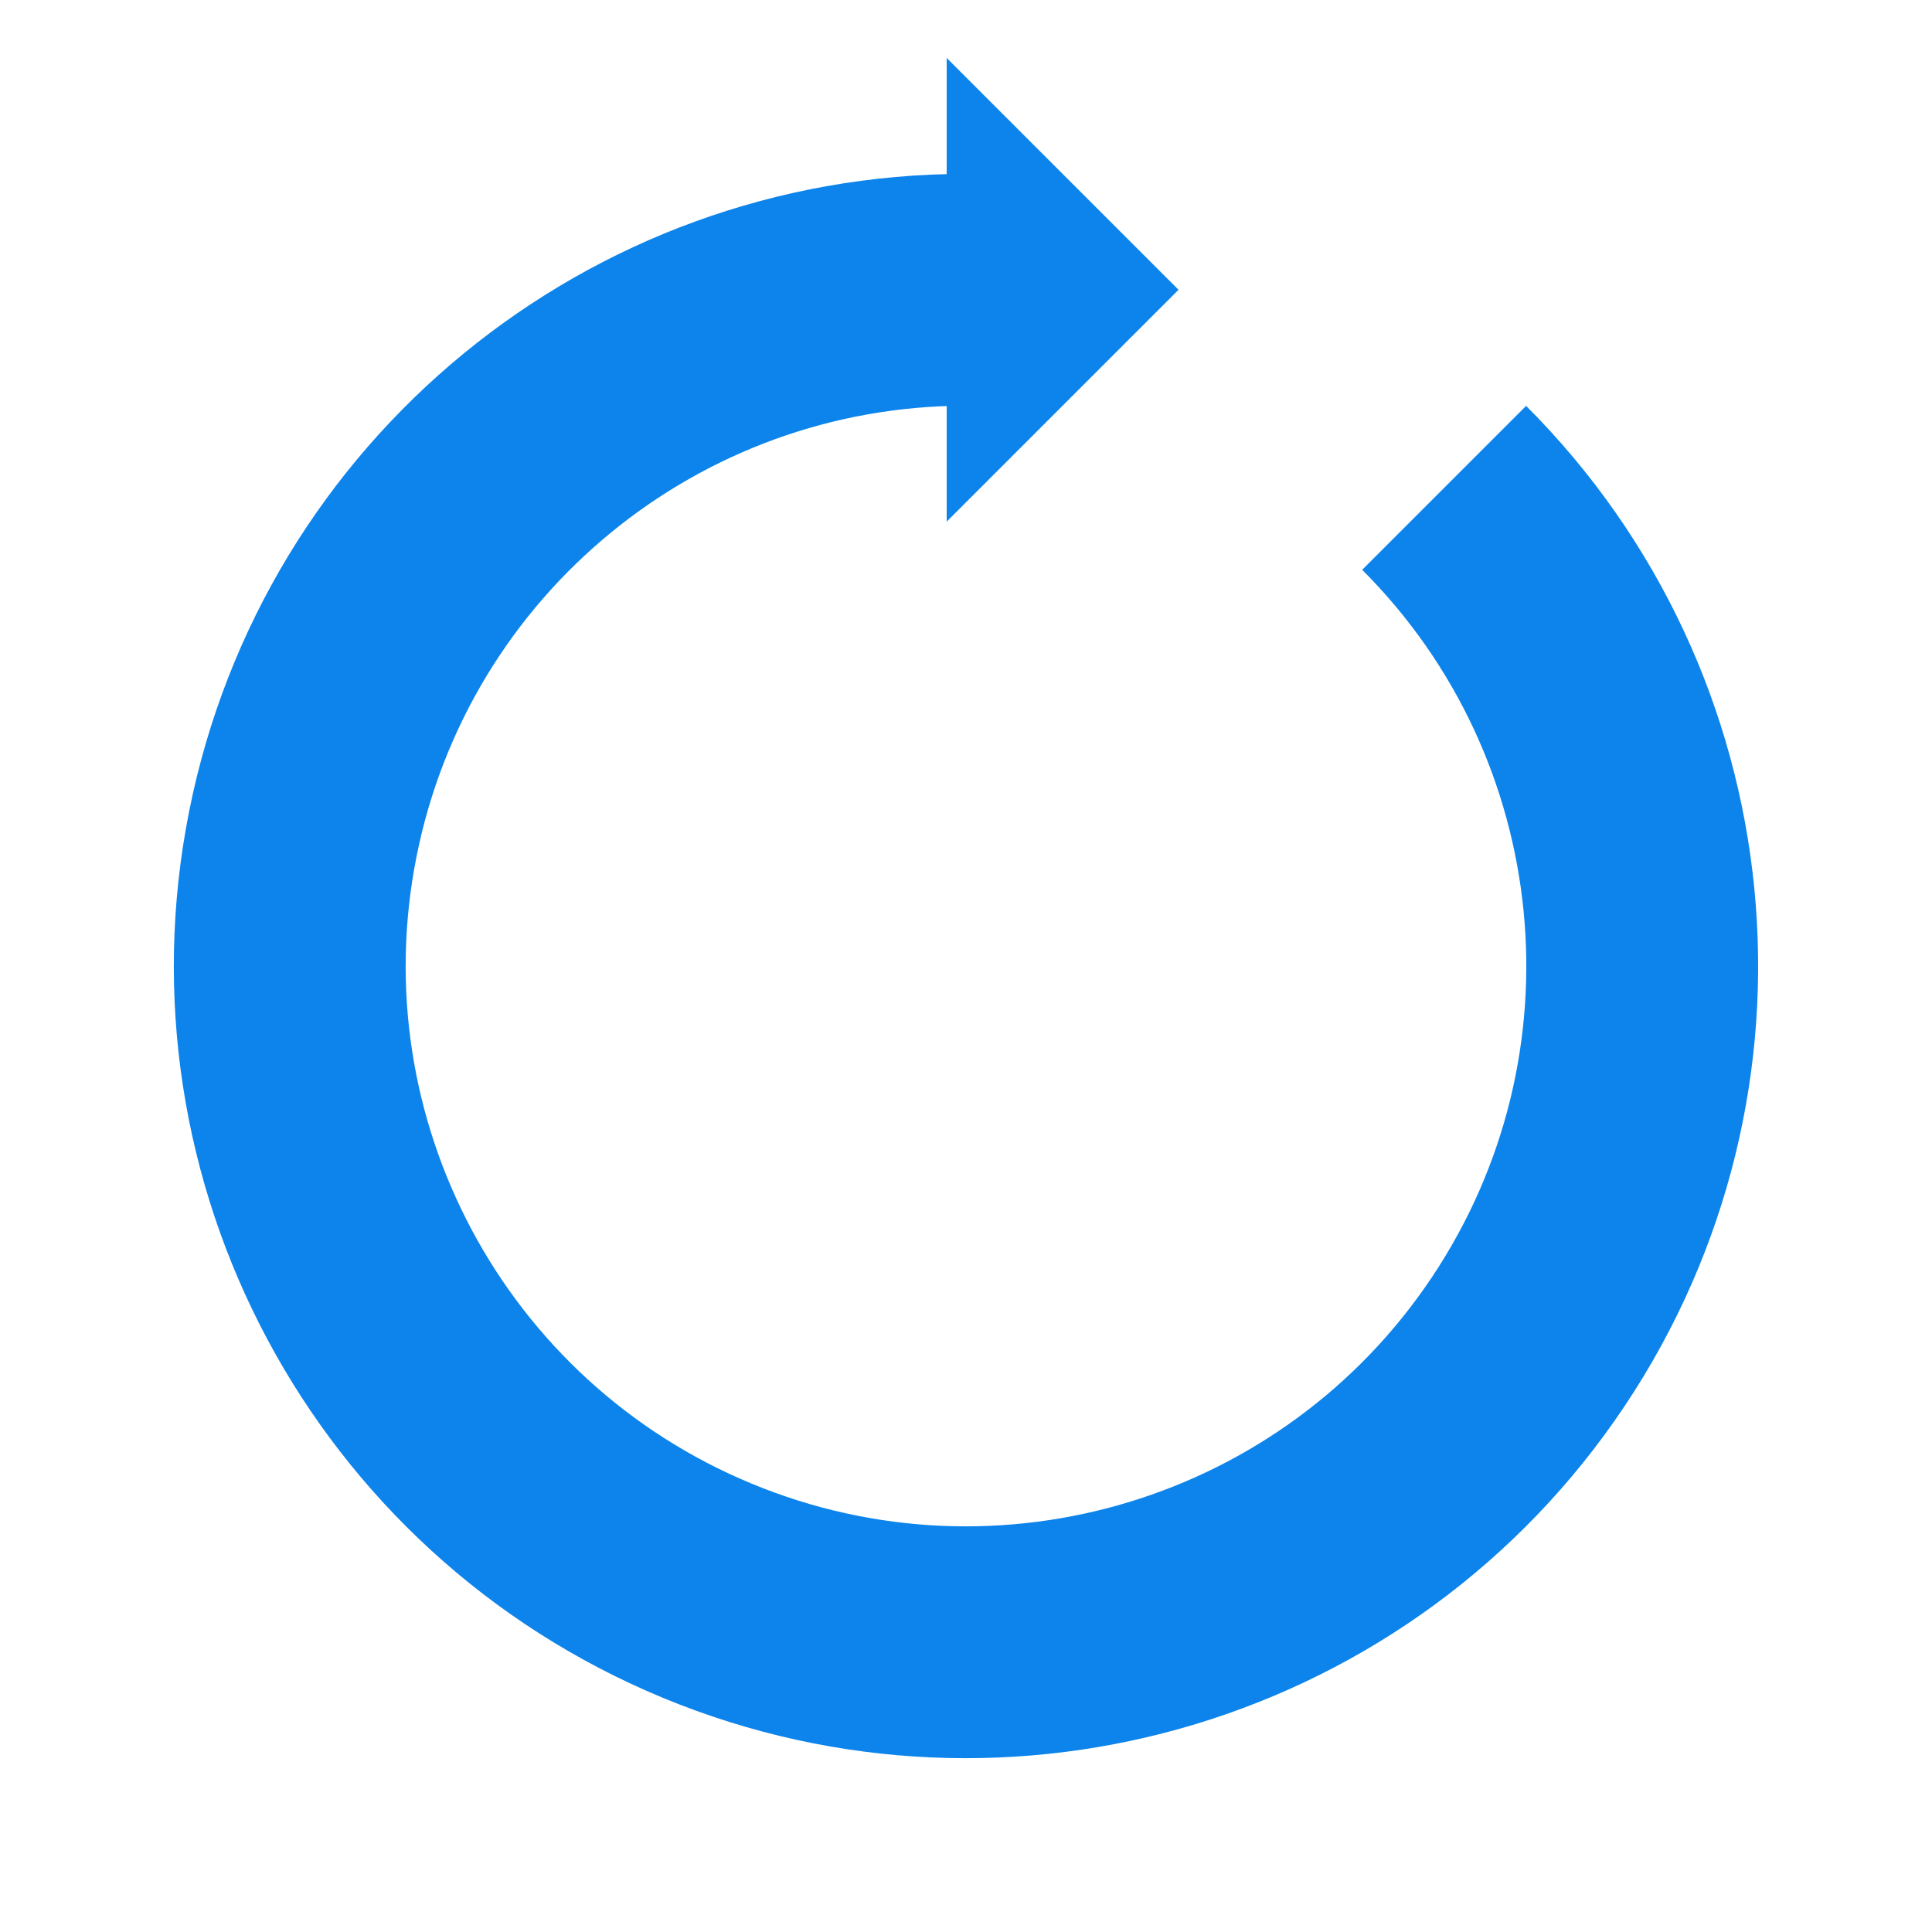
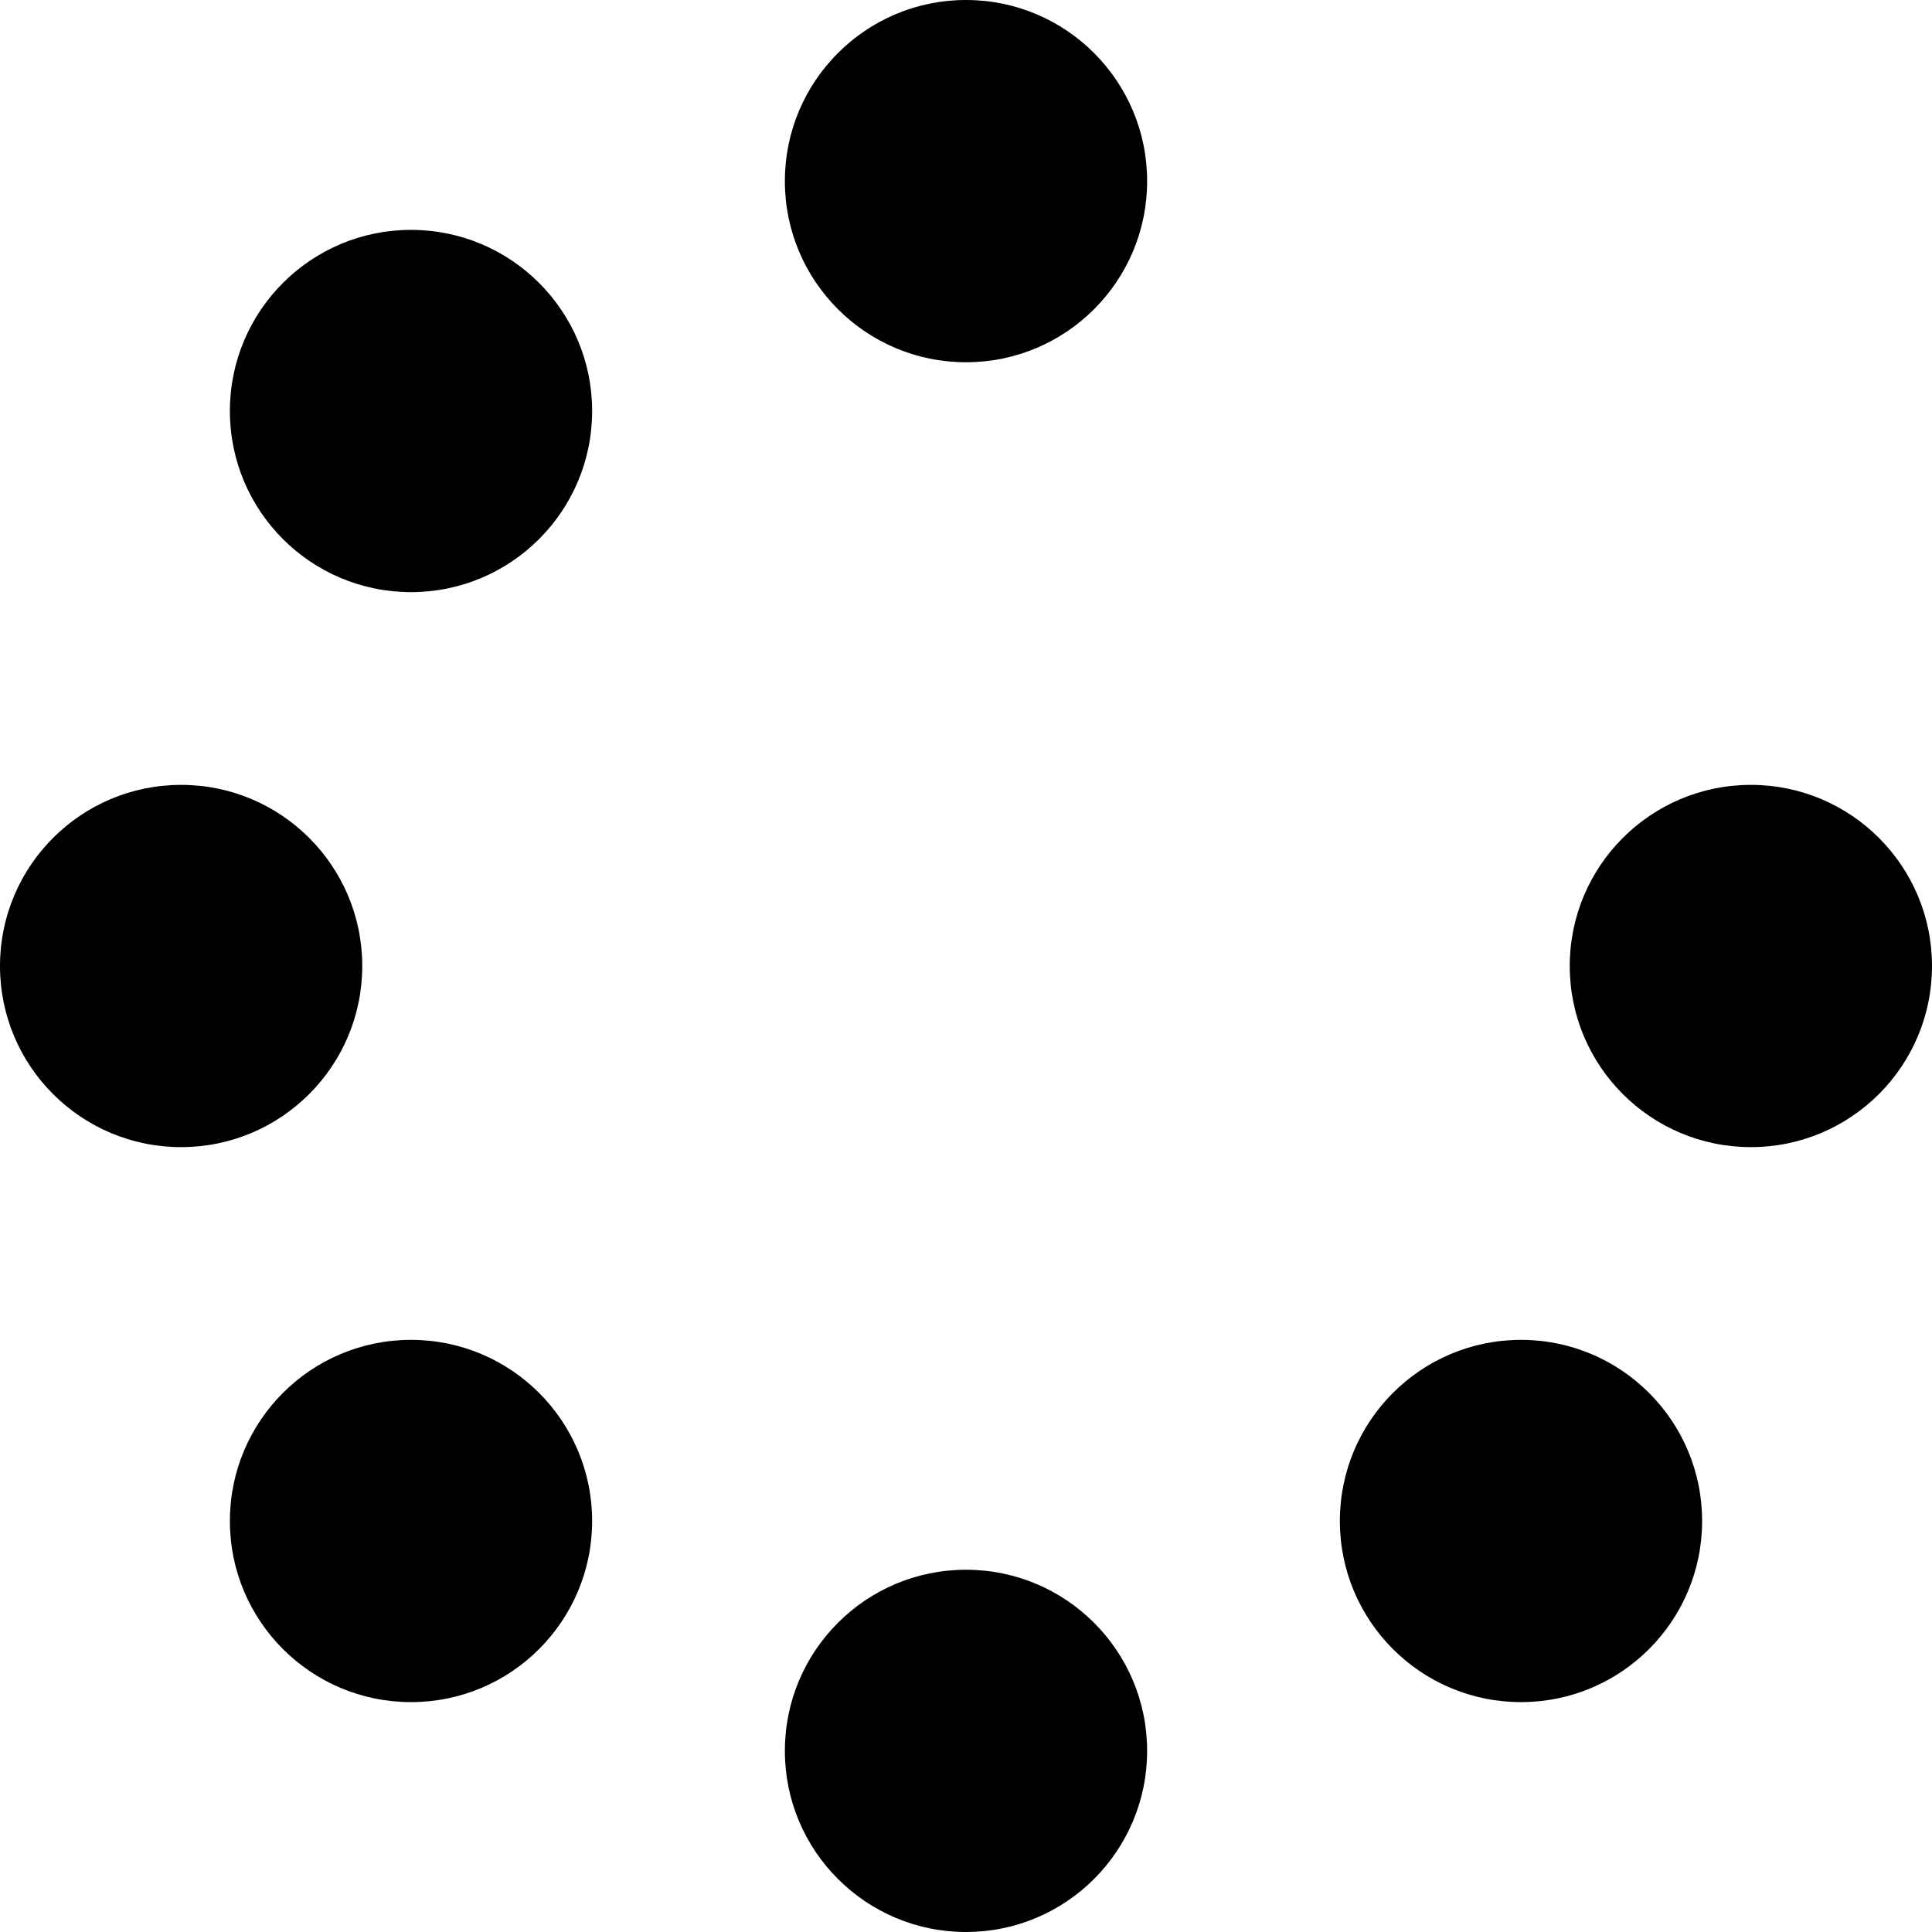
- <svg xmlns="http://www.w3.org/2000/svg" style="margin: auto; background: none; display: block; shape-rendering: auto;" width="200px" height="200px" viewBox="0 0 100 100" preserveAspectRatio="xMidYMid">
-   <g>
-     <path d="M50 15A35 35 0 1 0 74.749 25.251" fill="none" stroke="#0c84eb" stroke-width="12" />
-     <path d="M49 3L49 27L61 15L49 3" fill="#0c84eb" />
-     <animateTransform attributeName="transform" type="rotate" repeatCount="indefinite" dur="1s" values="0 50 50;360 50 50" keyTimes="0;1" />
-   </g>
+ <svg xmlns="http://www.w3.org/2000/svg" aria-hidden="true" viewBox="0 0 512 512">
+   <path d="M304 48c0 26.51-21.49 48-48 48s-48-21.49-48-48 21.49-48 48-48 48 21.49 48 48zm-48 368c-26.51 0-48 21.49-48 48s21.49 48 48 48 48-21.49 48-48-21.49-48-48-48zm208-208c-26.51 0-48 21.49-48 48s21.49 48 48 48 48-21.49 48-48-21.49-48-48-48zM96 256c0-26.51-21.49-48-48-48S0 229.49 0 256s21.49 48 48 48 48-21.49 48-48zm12.922 99.078c-26.51 0-48 21.49-48 48s21.49 48 48 48 48-21.49 48-48c0-26.509-21.491-48-48-48zm294.156 0c-26.51 0-48 21.49-48 48s21.49 48 48 48 48-21.49 48-48c0-26.509-21.49-48-48-48zM108.922 60.922c-26.51 0-48 21.49-48 48s21.49 48 48 48 48-21.49 48-48-21.491-48-48-48z" />
</svg>
